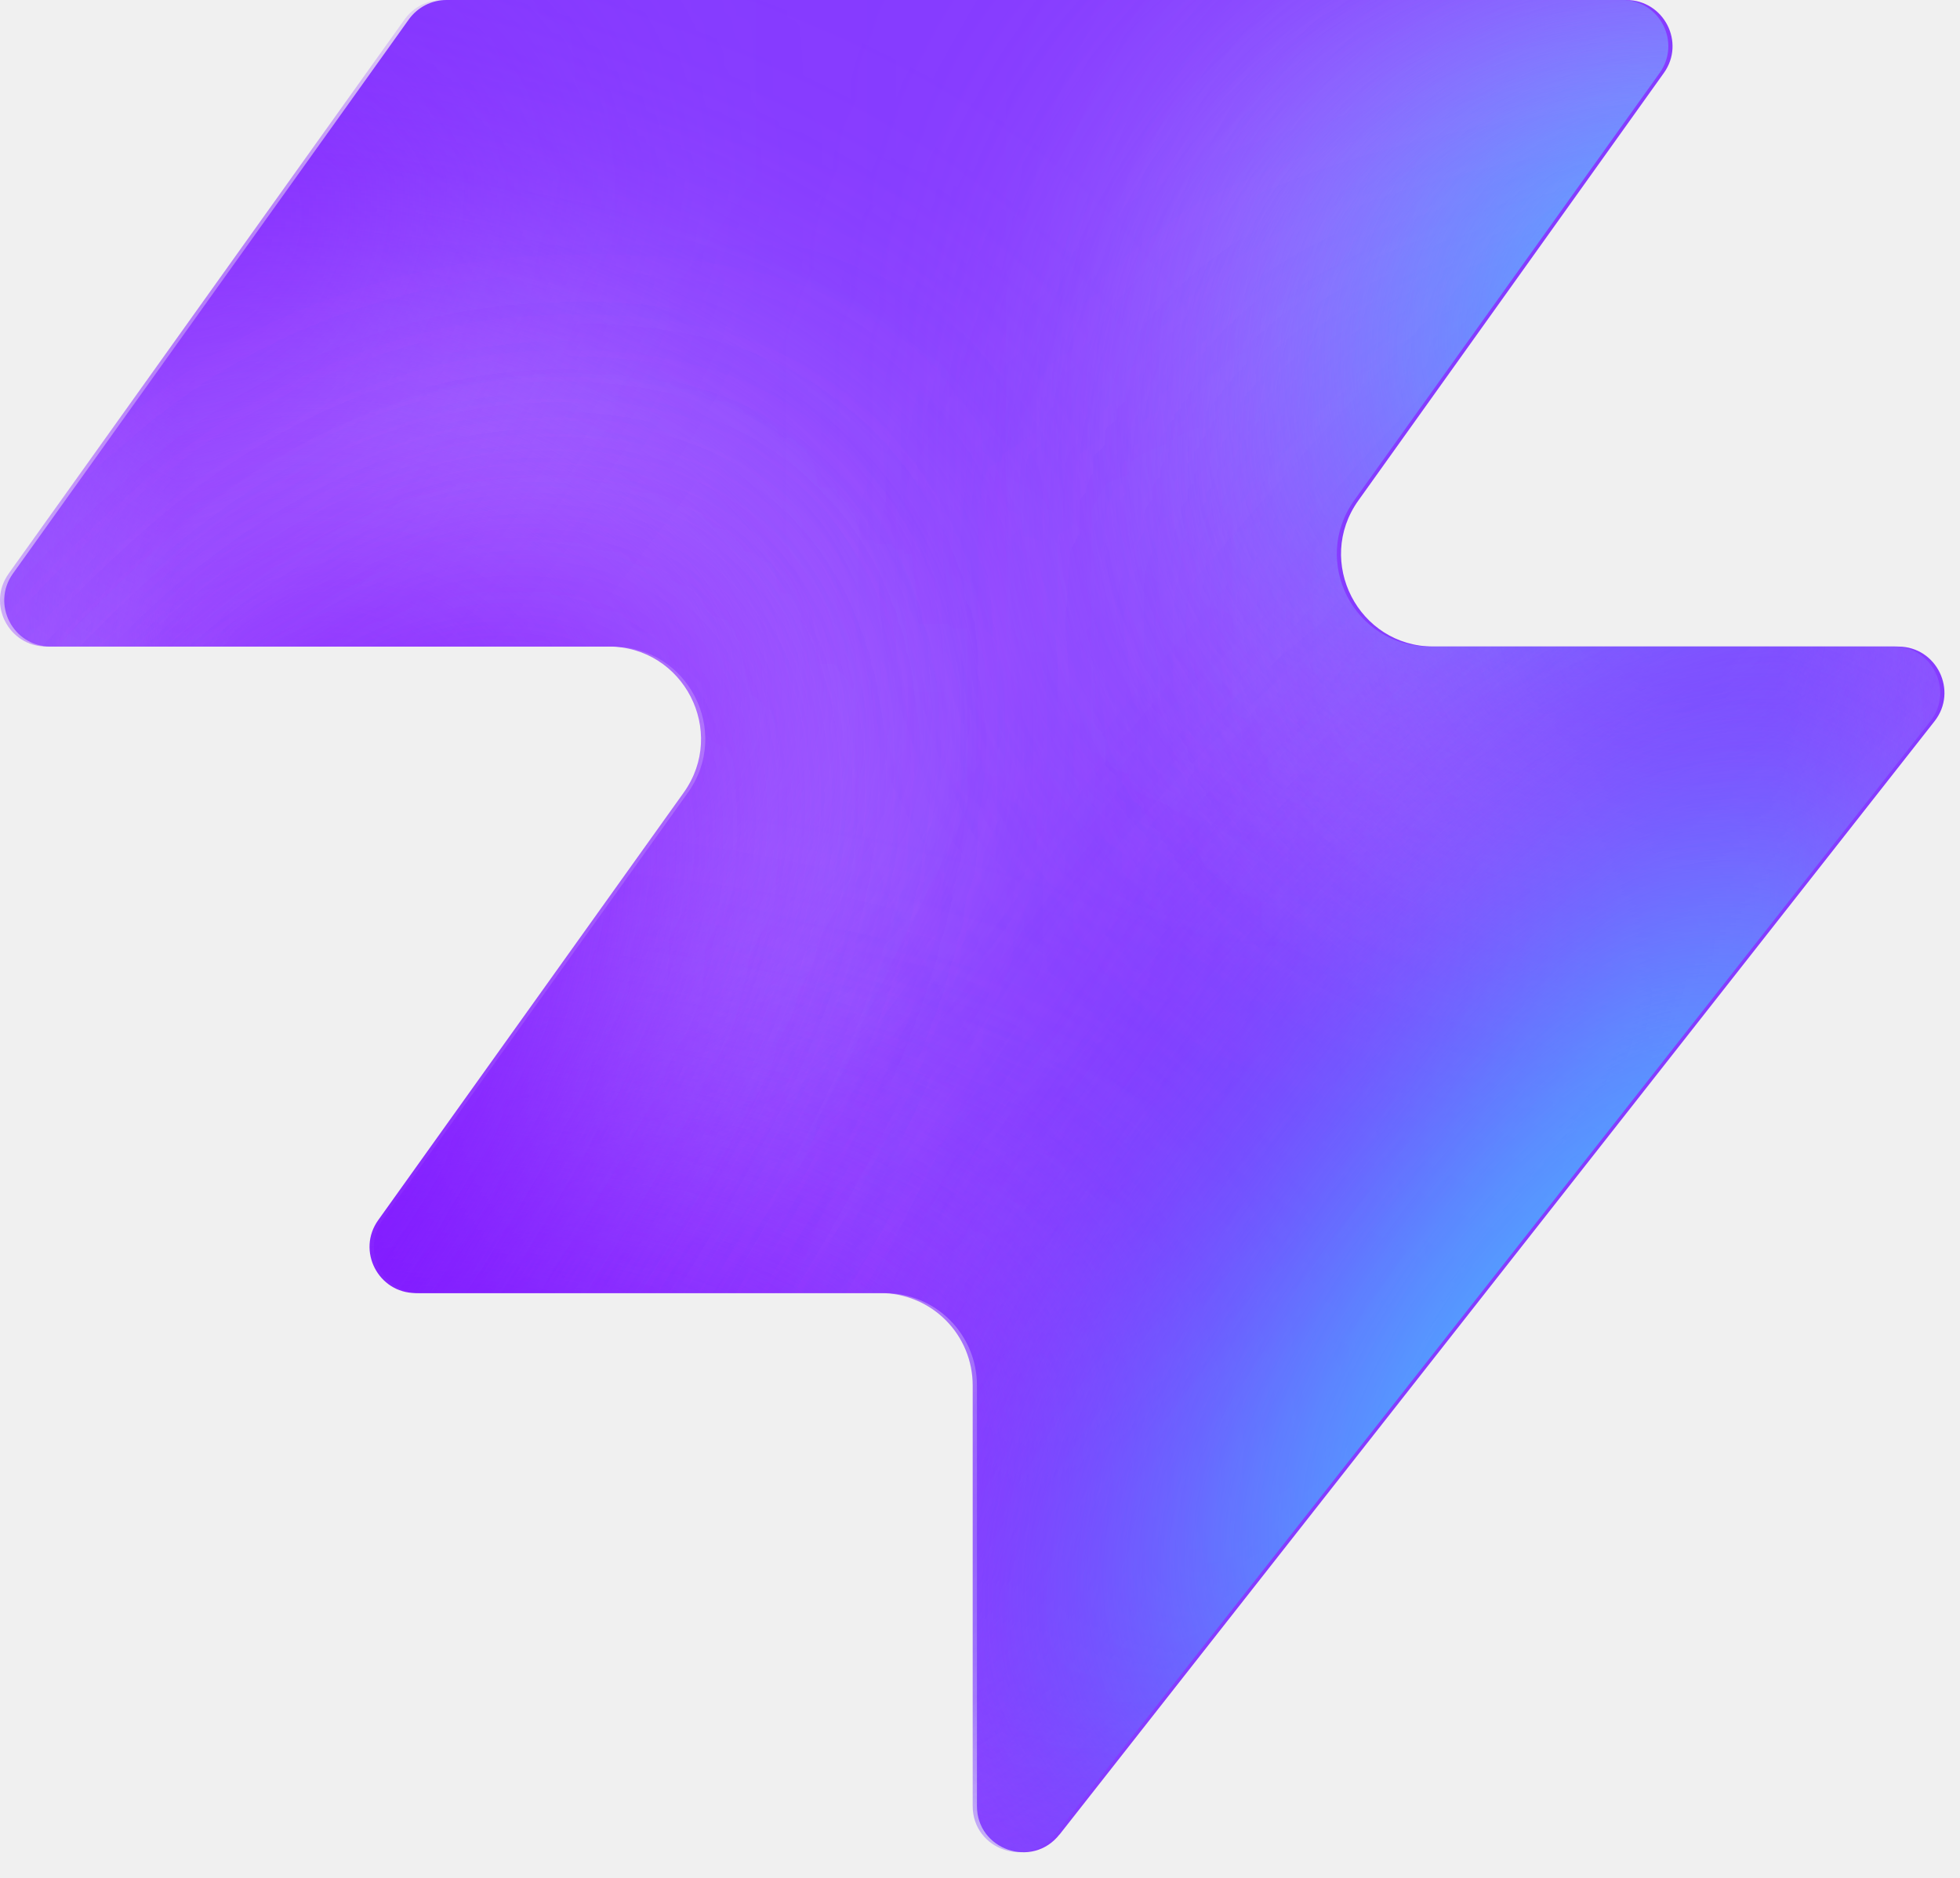
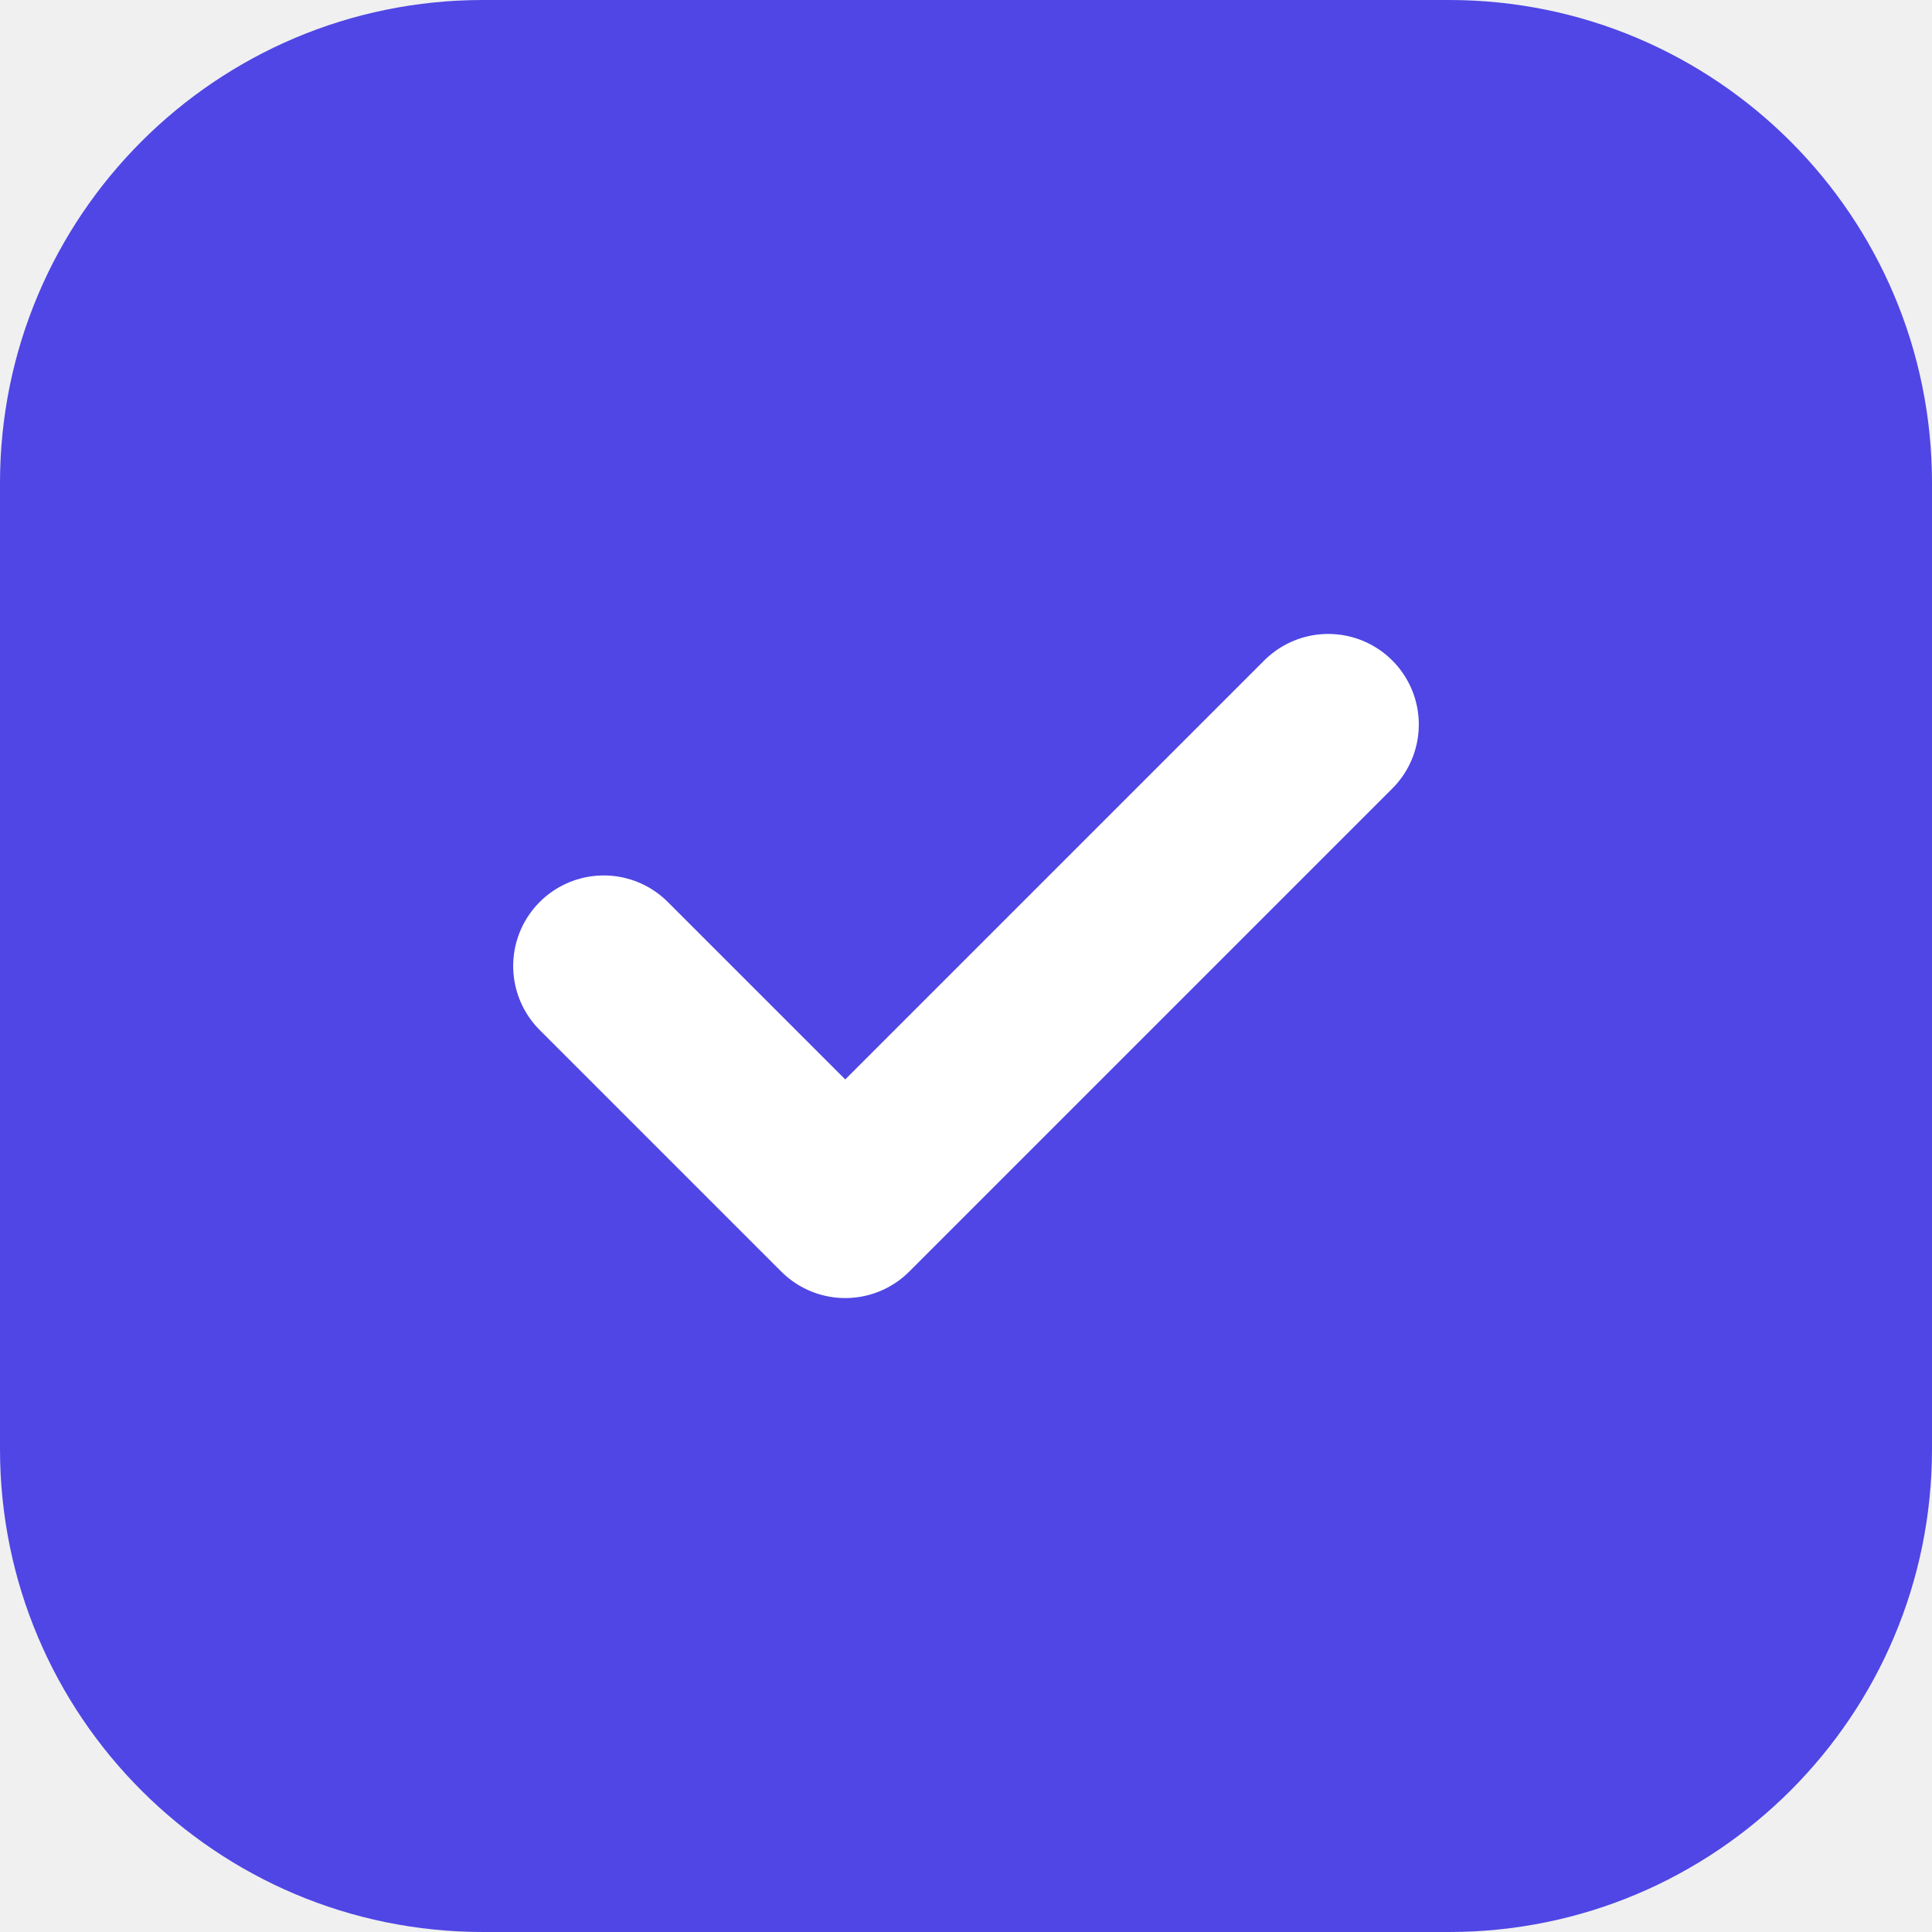
- <svg xmlns="http://www.w3.org/2000/svg" width="48" height="46" fill="none" viewBox="0 0 48 46">
-   <path fill="#863bff" d="M25.946 44.938c-.664.845-2.021.375-2.021-.698V33.937a2.26 2.26 0 0 0-2.262-2.262H10.287c-.92 0-1.456-1.04-.92-1.788l7.48-10.471c1.07-1.497 0-3.578-1.842-3.578H1.237c-.92 0-1.456-1.04-.92-1.788L10.013.474c.214-.297.556-.474.92-.474h28.894c.92 0 1.456 1.04.92 1.788l-7.48 10.471c-1.07 1.498 0 3.579 1.842 3.579h11.377c.943 0 1.473 1.088.89 1.83L25.947 44.94z" style="fill:#863bff;fill:color(display-p3 .525 .23 1);fill-opacity:1" />
-   <mask id="a" width="48" height="46" x="0" y="0" maskUnits="userSpaceOnUse" style="mask-type:alpha">
-     <path fill="#000" d="M25.842 44.938c-.664.844-2.021.375-2.021-.698V33.937a2.26 2.26 0 0 0-2.262-2.262H10.183c-.92 0-1.456-1.04-.92-1.788l7.48-10.471c1.07-1.498 0-3.579-1.842-3.579H1.133c-.92 0-1.456-1.04-.92-1.787L9.91.473c.214-.297.556-.474.92-.474h28.894c.92 0 1.456 1.04.92 1.788l-7.48 10.471c-1.07 1.498 0 3.578 1.842 3.578h11.377c.943 0 1.473 1.088.89 1.832L25.843 44.94z" style="fill:#000;fill-opacity:1" />
-   </mask>
-   <g mask="url(#a)">
-     <g filter="url(#b)">
-       <ellipse cx="5.508" cy="14.704" fill="#ede6ff" rx="5.508" ry="14.704" style="fill:#ede6ff;fill:color(display-p3 .927 .903 1);fill-opacity:1" transform="matrix(.00324 1 1 -.00324 -4.47 31.516)" />
-     </g>
-     <g filter="url(#c)">
-       <ellipse cx="10.399" cy="29.851" fill="#ede6ff" rx="10.399" ry="29.851" style="fill:#ede6ff;fill:color(display-p3 .927 .903 1);fill-opacity:1" transform="matrix(.00324 1 1 -.00324 -39.328 7.883)" />
-     </g>
-     <g filter="url(#d)">
-       <ellipse cx="5.508" cy="30.487" fill="#7e14ff" rx="5.508" ry="30.487" style="fill:#7e14ff;fill:color(display-p3 .492 .077 1);fill-opacity:1" transform="rotate(89.814 -25.913 -14.639)scale(1 -1)" />
-     </g>
-     <g filter="url(#e)">
-       <ellipse cx="5.508" cy="30.599" fill="#7e14ff" rx="5.508" ry="30.599" style="fill:#7e14ff;fill:color(display-p3 .492 .077 1);fill-opacity:1" transform="rotate(89.814 -32.644 -3.334)scale(1 -1)" />
-     </g>
-     <g filter="url(#f)">
-       <ellipse cx="5.508" cy="30.599" fill="#7e14ff" rx="5.508" ry="30.599" style="fill:#7e14ff;fill:color(display-p3 .492 .077 1);fill-opacity:1" transform="matrix(.00324 1 1 -.00324 -34.34 30.47)" />
-     </g>
-     <g filter="url(#g)">
-       <ellipse cx="14.072" cy="22.078" fill="#ede6ff" rx="14.072" ry="22.078" style="fill:#ede6ff;fill:color(display-p3 .927 .903 1);fill-opacity:1" transform="rotate(93.35 24.506 48.493)scale(-1 1)" />
-     </g>
-     <g filter="url(#h)">
-       <ellipse cx="3.47" cy="21.501" fill="#7e14ff" rx="3.47" ry="21.501" style="fill:#7e14ff;fill:color(display-p3 .492 .077 1);fill-opacity:1" transform="rotate(89.009 28.708 47.59)scale(-1 1)" />
-     </g>
-     <g filter="url(#i)">
-       <ellipse cx="3.47" cy="21.501" fill="#7e14ff" rx="3.47" ry="21.501" style="fill:#7e14ff;fill:color(display-p3 .492 .077 1);fill-opacity:1" transform="rotate(89.009 28.708 47.59)scale(-1 1)" />
-     </g>
-     <g filter="url(#j)">
-       <ellipse cx=".387" cy="8.972" fill="#7e14ff" rx="4.407" ry="29.108" style="fill:#7e14ff;fill:color(display-p3 .492 .077 1);fill-opacity:1" transform="rotate(39.51 .387 8.972)" />
-     </g>
-     <g filter="url(#k)">
-       <ellipse cx="47.523" cy="-6.092" fill="#7e14ff" rx="4.407" ry="29.108" style="fill:#7e14ff;fill:color(display-p3 .492 .077 1);fill-opacity:1" transform="rotate(37.892 47.523 -6.092)" />
-     </g>
-     <g filter="url(#l)">
-       <ellipse cx="41.412" cy="6.333" fill="#47bfff" rx="5.971" ry="9.665" style="fill:#47bfff;fill:color(display-p3 .28 .748 1);fill-opacity:1" transform="rotate(37.892 41.412 6.333)" />
-     </g>
-     <g filter="url(#m)">
-       <ellipse cx="-1.879" cy="38.332" fill="#7e14ff" rx="4.407" ry="29.108" style="fill:#7e14ff;fill:color(display-p3 .492 .077 1);fill-opacity:1" transform="rotate(37.892 -1.88 38.332)" />
-     </g>
-     <g filter="url(#n)">
-       <ellipse cx="-1.879" cy="38.332" fill="#7e14ff" rx="4.407" ry="29.108" style="fill:#7e14ff;fill:color(display-p3 .492 .077 1);fill-opacity:1" transform="rotate(37.892 -1.88 38.332)" />
-     </g>
-     <g filter="url(#o)">
-       <ellipse cx="35.651" cy="29.907" fill="#7e14ff" rx="4.407" ry="29.108" style="fill:#7e14ff;fill:color(display-p3 .492 .077 1);fill-opacity:1" transform="rotate(37.892 35.651 29.907)" />
-     </g>
-     <g filter="url(#p)">
-       <ellipse cx="38.418" cy="32.4" fill="#47bfff" rx="5.971" ry="15.297" style="fill:#47bfff;fill:color(display-p3 .28 .748 1);fill-opacity:1" transform="rotate(37.892 38.418 32.4)" />
-     </g>
-   </g>
-   <defs>
-     <filter id="b" width="60.045" height="41.654" x="-19.77" y="16.149" color-interpolation-filters="sRGB" filterUnits="userSpaceOnUse">
-       <feFlood flood-opacity="0" result="BackgroundImageFix" />
-       <feBlend in="SourceGraphic" in2="BackgroundImageFix" result="shape" />
-       <feGaussianBlur result="effect1_foregroundBlur_2002_17158" stdDeviation="7.659" />
-     </filter>
-     <filter id="c" width="90.34" height="51.437" x="-54.613" y="-7.533" color-interpolation-filters="sRGB" filterUnits="userSpaceOnUse">
-       <feFlood flood-opacity="0" result="BackgroundImageFix" />
-       <feBlend in="SourceGraphic" in2="BackgroundImageFix" result="shape" />
-       <feGaussianBlur result="effect1_foregroundBlur_2002_17158" stdDeviation="7.659" />
-     </filter>
-     <filter id="d" width="79.355" height="29.4" x="-49.64" y="2.03" color-interpolation-filters="sRGB" filterUnits="userSpaceOnUse">
-       <feFlood flood-opacity="0" result="BackgroundImageFix" />
-       <feBlend in="SourceGraphic" in2="BackgroundImageFix" result="shape" />
-       <feGaussianBlur result="effect1_foregroundBlur_2002_17158" stdDeviation="4.596" />
-     </filter>
-     <filter id="e" width="79.579" height="29.4" x="-45.045" y="20.029" color-interpolation-filters="sRGB" filterUnits="userSpaceOnUse">
-       <feFlood flood-opacity="0" result="BackgroundImageFix" />
-       <feBlend in="SourceGraphic" in2="BackgroundImageFix" result="shape" />
-       <feGaussianBlur result="effect1_foregroundBlur_2002_17158" stdDeviation="4.596" />
-     </filter>
-     <filter id="f" width="79.579" height="29.4" x="-43.513" y="21.178" color-interpolation-filters="sRGB" filterUnits="userSpaceOnUse">
-       <feFlood flood-opacity="0" result="BackgroundImageFix" />
-       <feBlend in="SourceGraphic" in2="BackgroundImageFix" result="shape" />
-       <feGaussianBlur result="effect1_foregroundBlur_2002_17158" stdDeviation="4.596" />
-     </filter>
-     <filter id="g" width="74.749" height="58.852" x="15.756" y="-17.901" color-interpolation-filters="sRGB" filterUnits="userSpaceOnUse">
-       <feFlood flood-opacity="0" result="BackgroundImageFix" />
-       <feBlend in="SourceGraphic" in2="BackgroundImageFix" result="shape" />
-       <feGaussianBlur result="effect1_foregroundBlur_2002_17158" stdDeviation="7.659" />
-     </filter>
-     <filter id="h" width="61.377" height="25.362" x="23.548" y="2.284" color-interpolation-filters="sRGB" filterUnits="userSpaceOnUse">
-       <feFlood flood-opacity="0" result="BackgroundImageFix" />
-       <feBlend in="SourceGraphic" in2="BackgroundImageFix" result="shape" />
-       <feGaussianBlur result="effect1_foregroundBlur_2002_17158" stdDeviation="4.596" />
-     </filter>
-     <filter id="i" width="61.377" height="25.362" x="23.548" y="2.284" color-interpolation-filters="sRGB" filterUnits="userSpaceOnUse">
-       <feFlood flood-opacity="0" result="BackgroundImageFix" />
-       <feBlend in="SourceGraphic" in2="BackgroundImageFix" result="shape" />
-       <feGaussianBlur result="effect1_foregroundBlur_2002_17158" stdDeviation="4.596" />
-     </filter>
-     <filter id="j" width="56.045" height="63.649" x="-27.636" y="-22.853" color-interpolation-filters="sRGB" filterUnits="userSpaceOnUse">
-       <feFlood flood-opacity="0" result="BackgroundImageFix" />
-       <feBlend in="SourceGraphic" in2="BackgroundImageFix" result="shape" />
-       <feGaussianBlur result="effect1_foregroundBlur_2002_17158" stdDeviation="4.596" />
-     </filter>
-     <filter id="k" width="54.814" height="64.646" x="20.116" y="-38.415" color-interpolation-filters="sRGB" filterUnits="userSpaceOnUse">
-       <feFlood flood-opacity="0" result="BackgroundImageFix" />
-       <feBlend in="SourceGraphic" in2="BackgroundImageFix" result="shape" />
-       <feGaussianBlur result="effect1_foregroundBlur_2002_17158" stdDeviation="4.596" />
-     </filter>
-     <filter id="l" width="33.541" height="35.313" x="24.641" y="-11.323" color-interpolation-filters="sRGB" filterUnits="userSpaceOnUse">
-       <feFlood flood-opacity="0" result="BackgroundImageFix" />
-       <feBlend in="SourceGraphic" in2="BackgroundImageFix" result="shape" />
-       <feGaussianBlur result="effect1_foregroundBlur_2002_17158" stdDeviation="4.596" />
-     </filter>
-     <filter id="m" width="54.814" height="64.646" x="-29.286" y="6.009" color-interpolation-filters="sRGB" filterUnits="userSpaceOnUse">
-       <feFlood flood-opacity="0" result="BackgroundImageFix" />
-       <feBlend in="SourceGraphic" in2="BackgroundImageFix" result="shape" />
-       <feGaussianBlur result="effect1_foregroundBlur_2002_17158" stdDeviation="4.596" />
-     </filter>
-     <filter id="n" width="54.814" height="64.646" x="-29.286" y="6.009" color-interpolation-filters="sRGB" filterUnits="userSpaceOnUse">
-       <feFlood flood-opacity="0" result="BackgroundImageFix" />
-       <feBlend in="SourceGraphic" in2="BackgroundImageFix" result="shape" />
-       <feGaussianBlur result="effect1_foregroundBlur_2002_17158" stdDeviation="4.596" />
-     </filter>
-     <filter id="o" width="54.814" height="64.646" x="8.244" y="-2.416" color-interpolation-filters="sRGB" filterUnits="userSpaceOnUse">
-       <feFlood flood-opacity="0" result="BackgroundImageFix" />
-       <feBlend in="SourceGraphic" in2="BackgroundImageFix" result="shape" />
-       <feGaussianBlur result="effect1_foregroundBlur_2002_17158" stdDeviation="4.596" />
-     </filter>
-     <filter id="p" width="39.409" height="43.623" x="18.713" y="10.588" color-interpolation-filters="sRGB" filterUnits="userSpaceOnUse">
-       <feFlood flood-opacity="0" result="BackgroundImageFix" />
-       <feBlend in="SourceGraphic" in2="BackgroundImageFix" result="shape" />
-       <feGaussianBlur result="effect1_foregroundBlur_2002_17158" stdDeviation="4.596" />
-     </filter>
-   </defs>
+ <svg xmlns="http://www.w3.org/2000/svg" viewBox="0 0 32 32" fill="none">
+   <rect width="32" height="32" rx="8" fill="#4f46e5" />
+   <path d="M10 16l4 4 8-8" stroke="white" stroke-width="3" stroke-linecap="round" stroke-linejoin="round" />
</svg>
